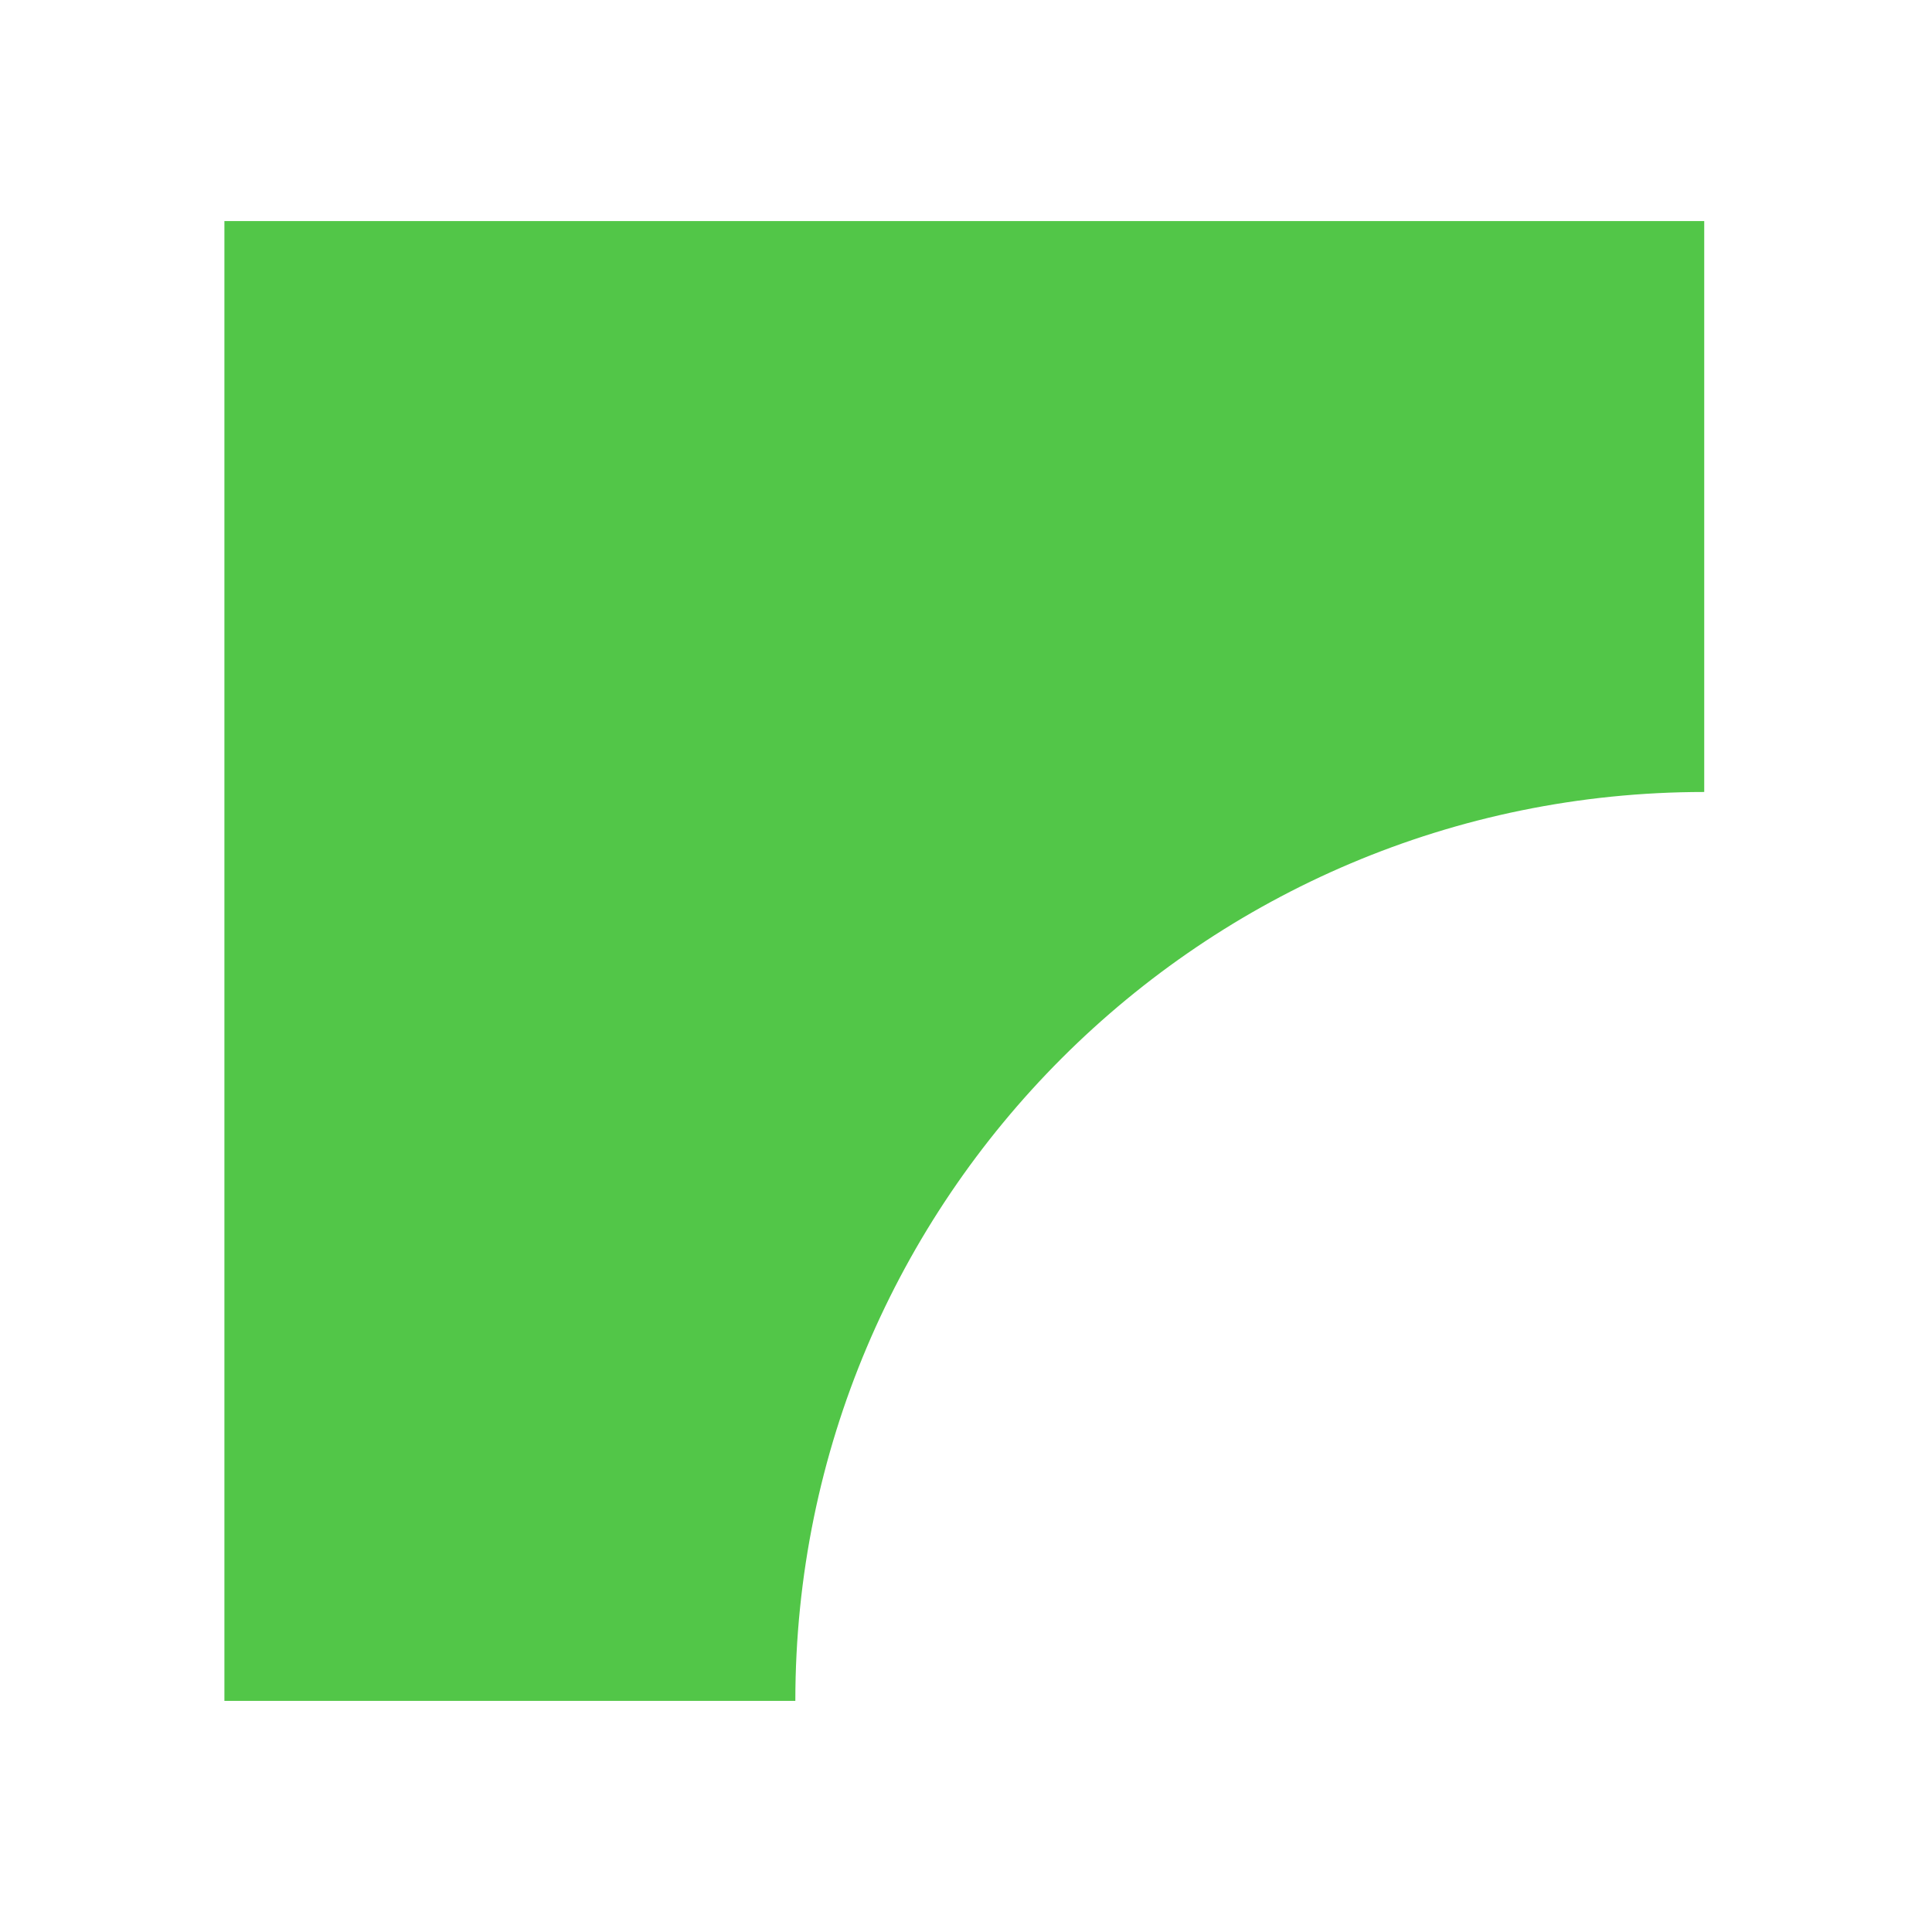
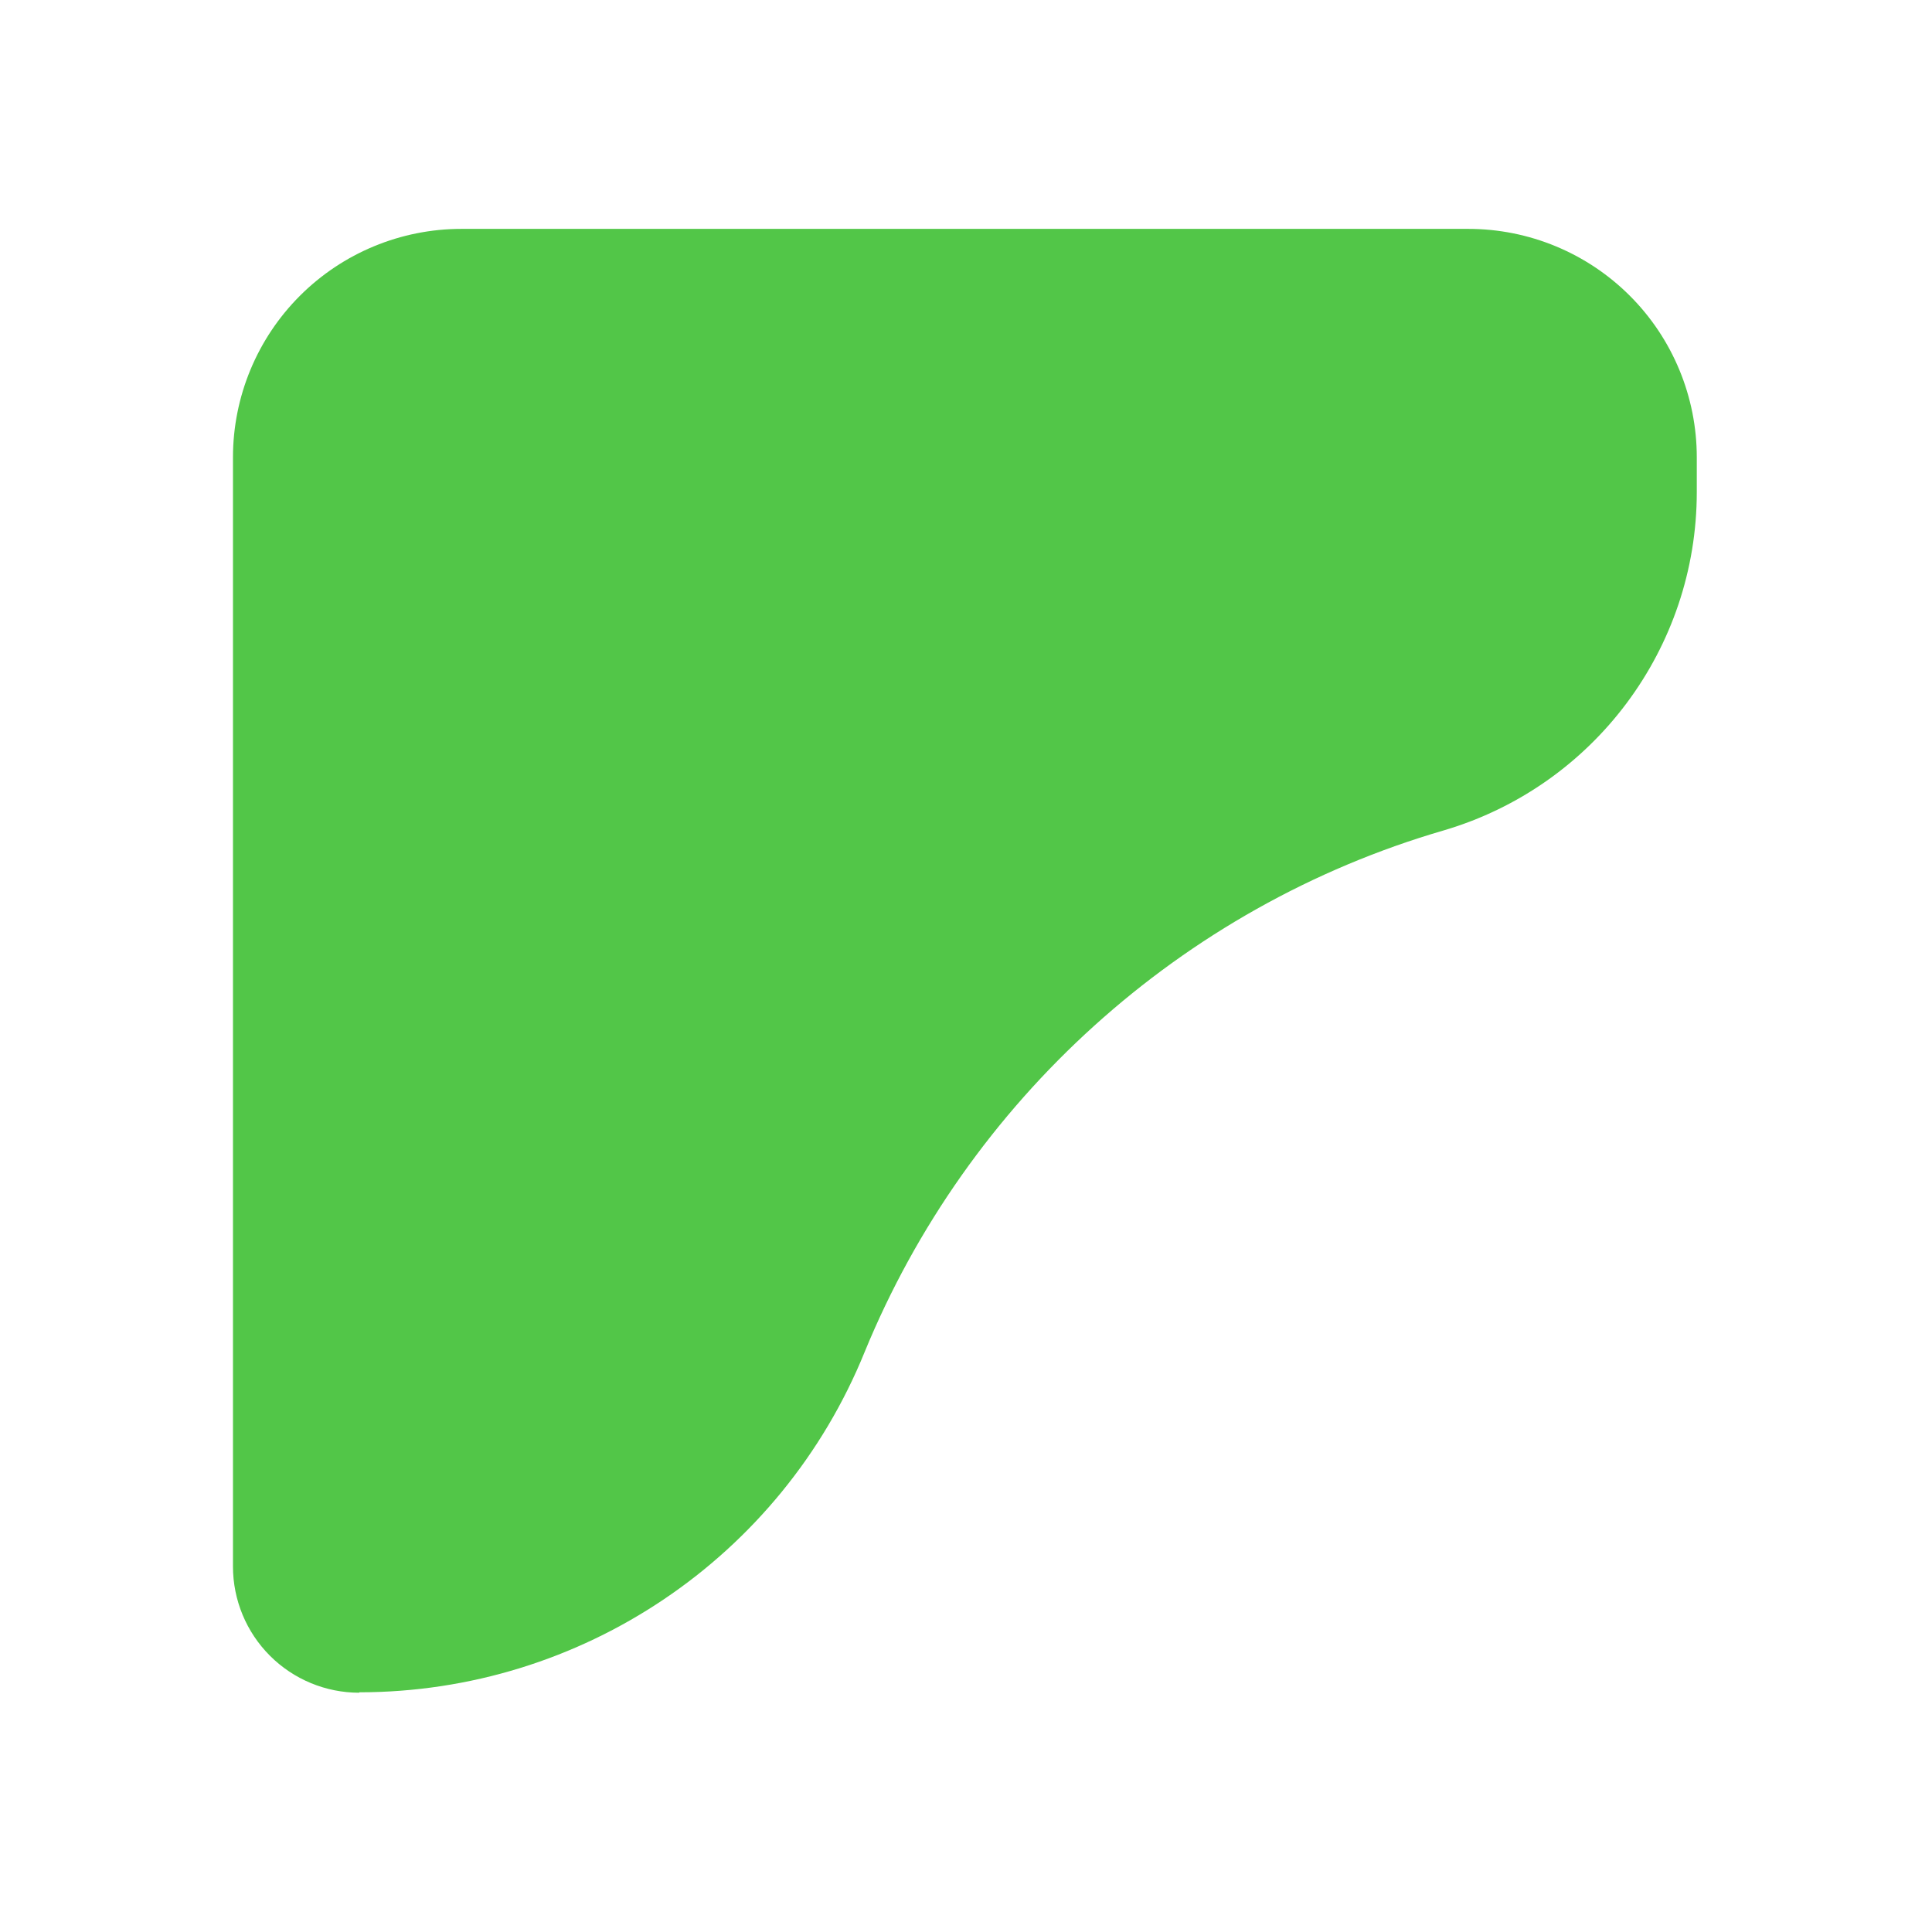
- <svg xmlns="http://www.w3.org/2000/svg" width="100%" height="100%" viewBox="0 0 183 183" version="1.1" xml:space="preserve" style="fill-rule:evenodd;clip-rule:evenodd;stroke-linejoin:round;stroke-miterlimit:2;">
-   <g transform="matrix(1,0,0,1,-227,0)">
-     <g id="shape2" transform="matrix(1.10786,0,0,1.10786,227.318,0)">
-       <rect x="0" y="0" width="164.321" height="164.321" style="fill:none;" />
-       <g transform="matrix(0.902638,0,0,0.902638,-322.924,-60.9316)">
-         <path d="M432.773,228.611L378.694,228.611L378.694,88.442L518.863,88.442L518.863,142.521C471.349,142.521 432.773,181.097 432.773,228.611Z" style="fill:rgb(82,198,72);" />
+ <svg xmlns="http://www.w3.org/2000/svg" width="100%" height="100%" viewBox="0 0 185 184" version="1.1" xml:space="preserve" style="fill-rule:evenodd;clip-rule:evenodd;stroke-linejoin:round;stroke-miterlimit:2;">
+   <g transform="matrix(1,0,0,1,-221,0)">
+     <g id="shape2" transform="matrix(1.00851,0,0,1.00851,487.078,2.84217e-14)">
+       <rect x="-263.443" y="0" width="182.448" height="182.448" style="fill:none;" />
+       <g id="shape21" transform="matrix(1.09851,0,0,1.09851,-262.474,0.969419)">
+         <rect x="0" y="0" width="164.321" height="164.321" style="fill:none;" />
+         <g transform="matrix(0.902638,0,0,0.902638,-322.924,-60.9316)">
+           <path d="M439.185,195.974C431.19,215.679 412.048,228.57 390.783,228.57C390.783,228.611 390.782,228.611 390.782,228.611C387.576,228.611 384.501,227.337 382.235,225.07C379.968,222.804 378.694,219.729 378.694,216.523C378.694,192.884 378.694,140.237 378.694,110.321C378.694,104.519 380.999,98.953 385.102,94.85C389.205,90.747 394.771,88.442 400.573,88.442L496.984,88.442C502.786,88.442 508.352,90.747 512.455,94.85C516.558,98.953 518.863,104.519 518.863,110.321C518.863,111.418 518.863,112.527 518.863,113.64C518.863,128.609 509.012,141.792 494.657,146.033C469.458,153.361 449.045,171.953 439.185,195.974Z" style="fill:rgb(82,198,72);" />
+         </g>
      </g>
    </g>
  </g>
</svg>
